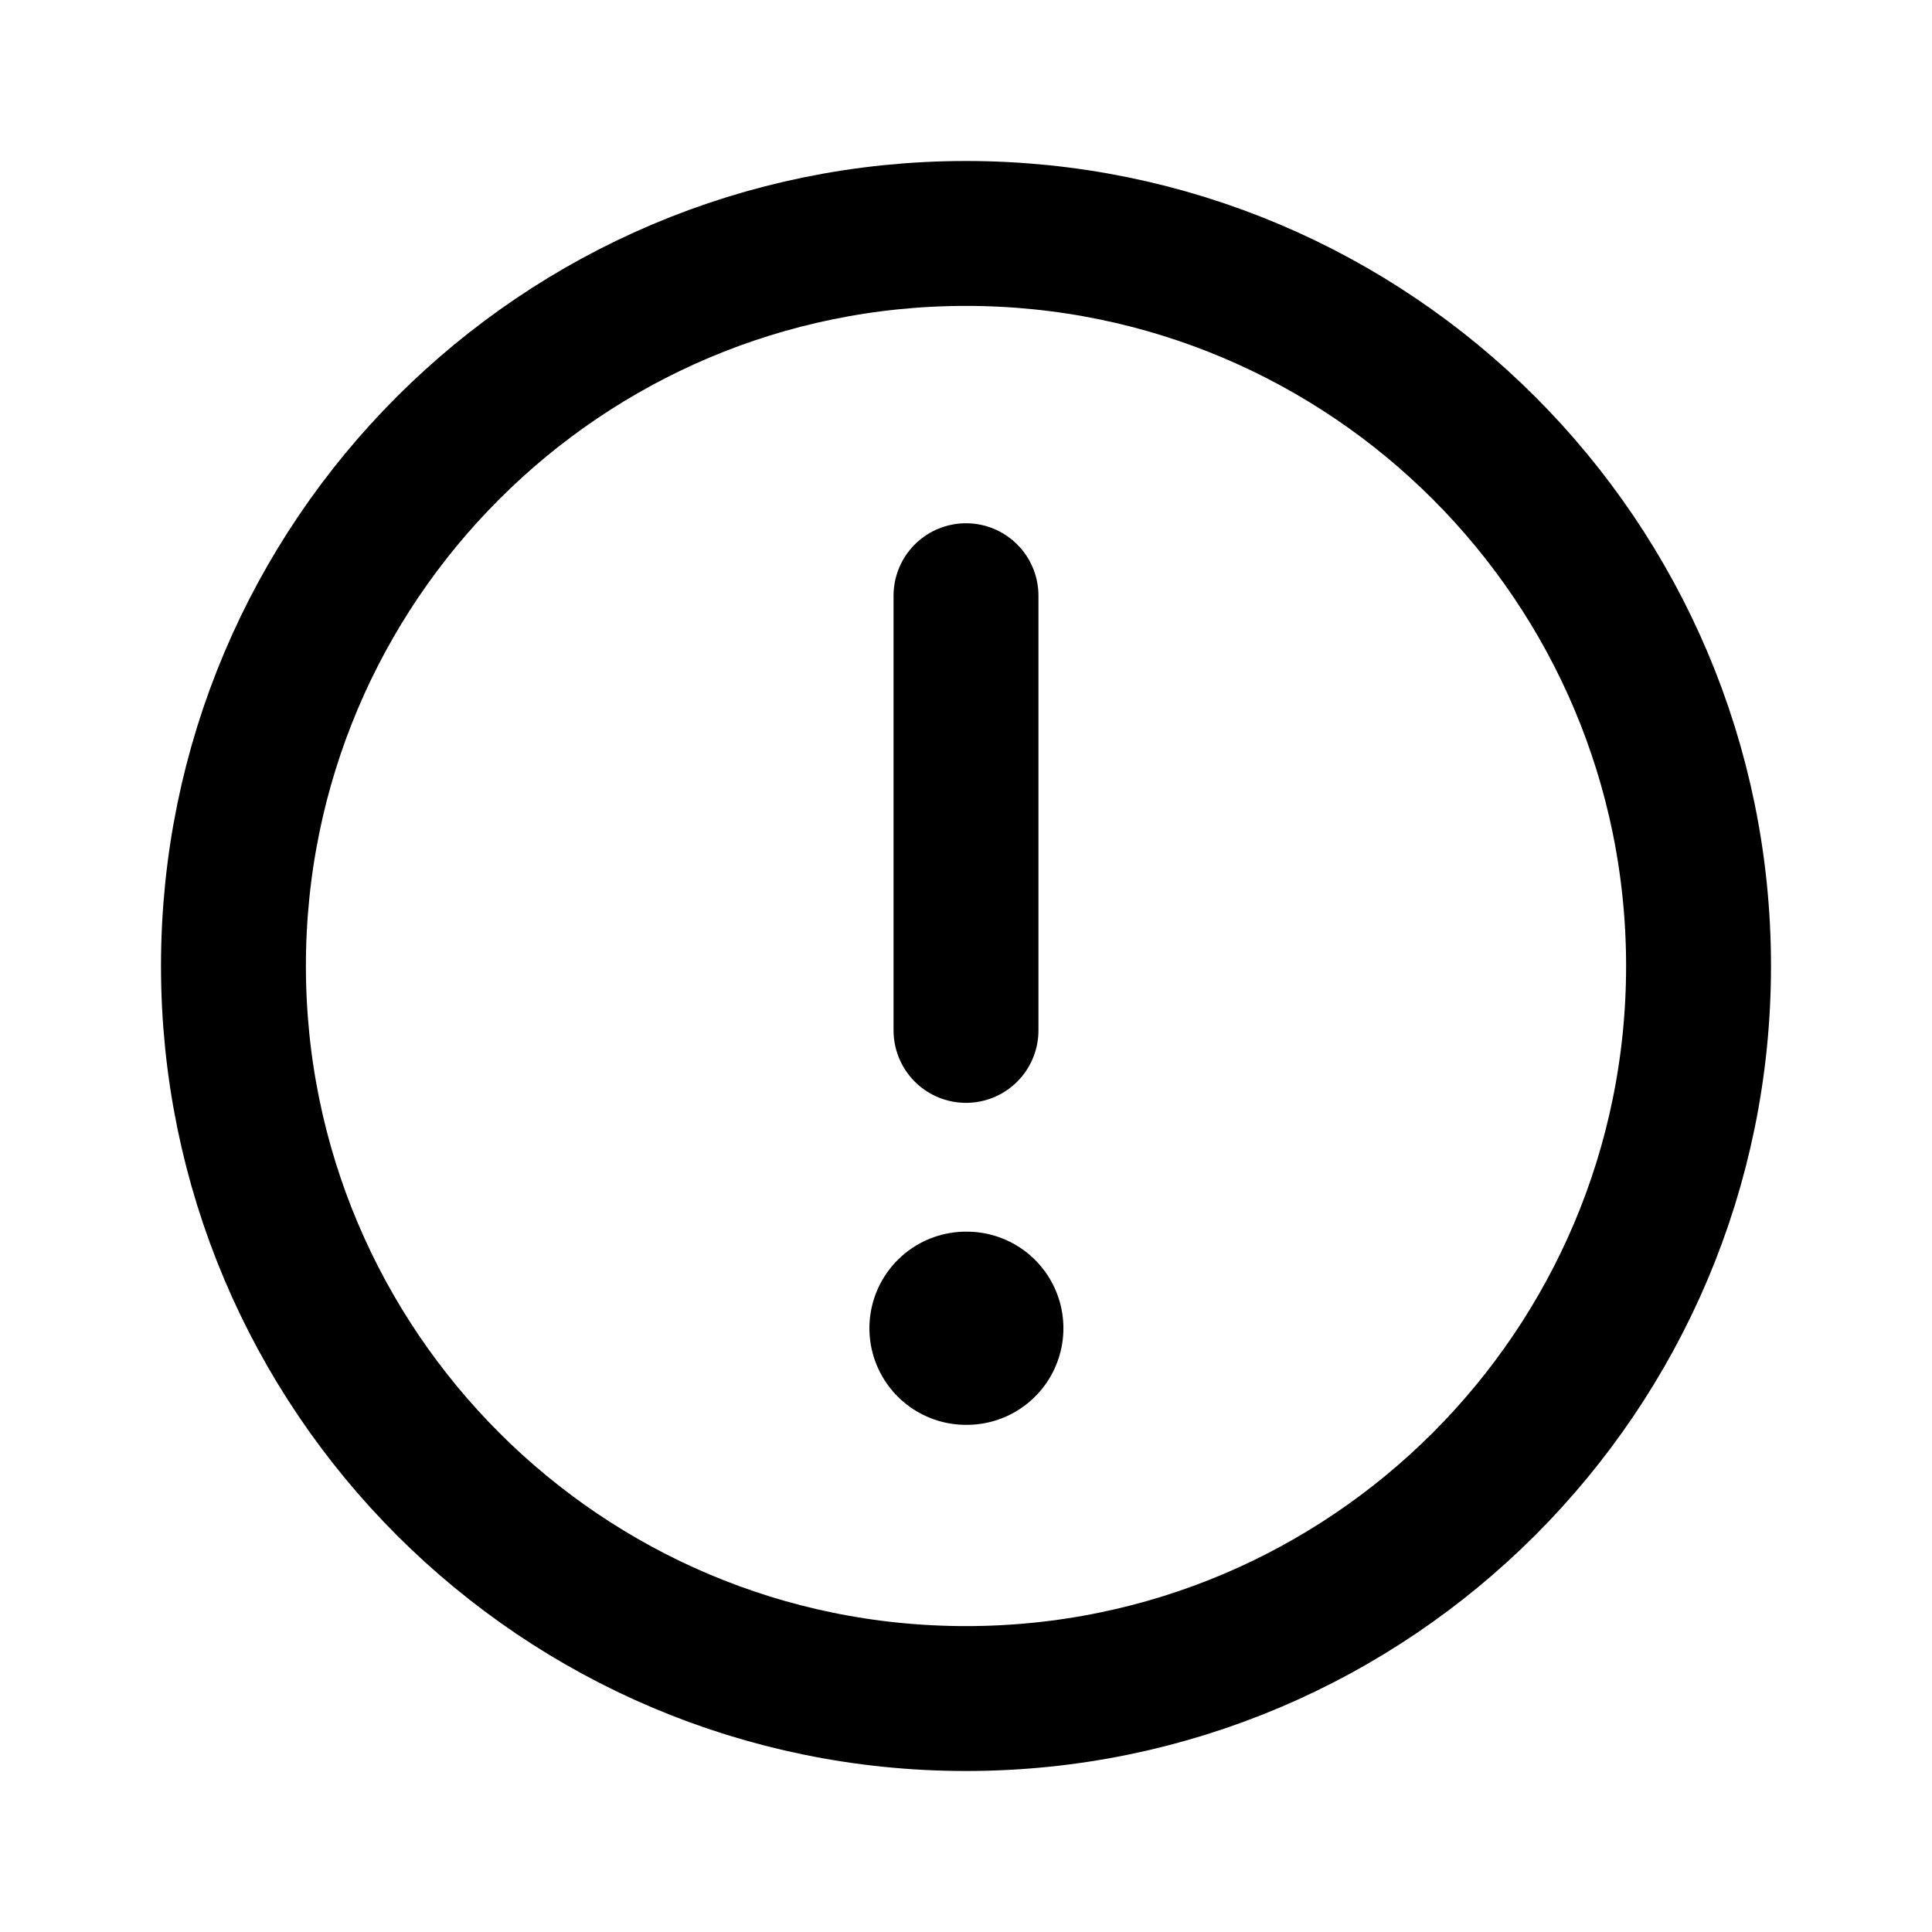
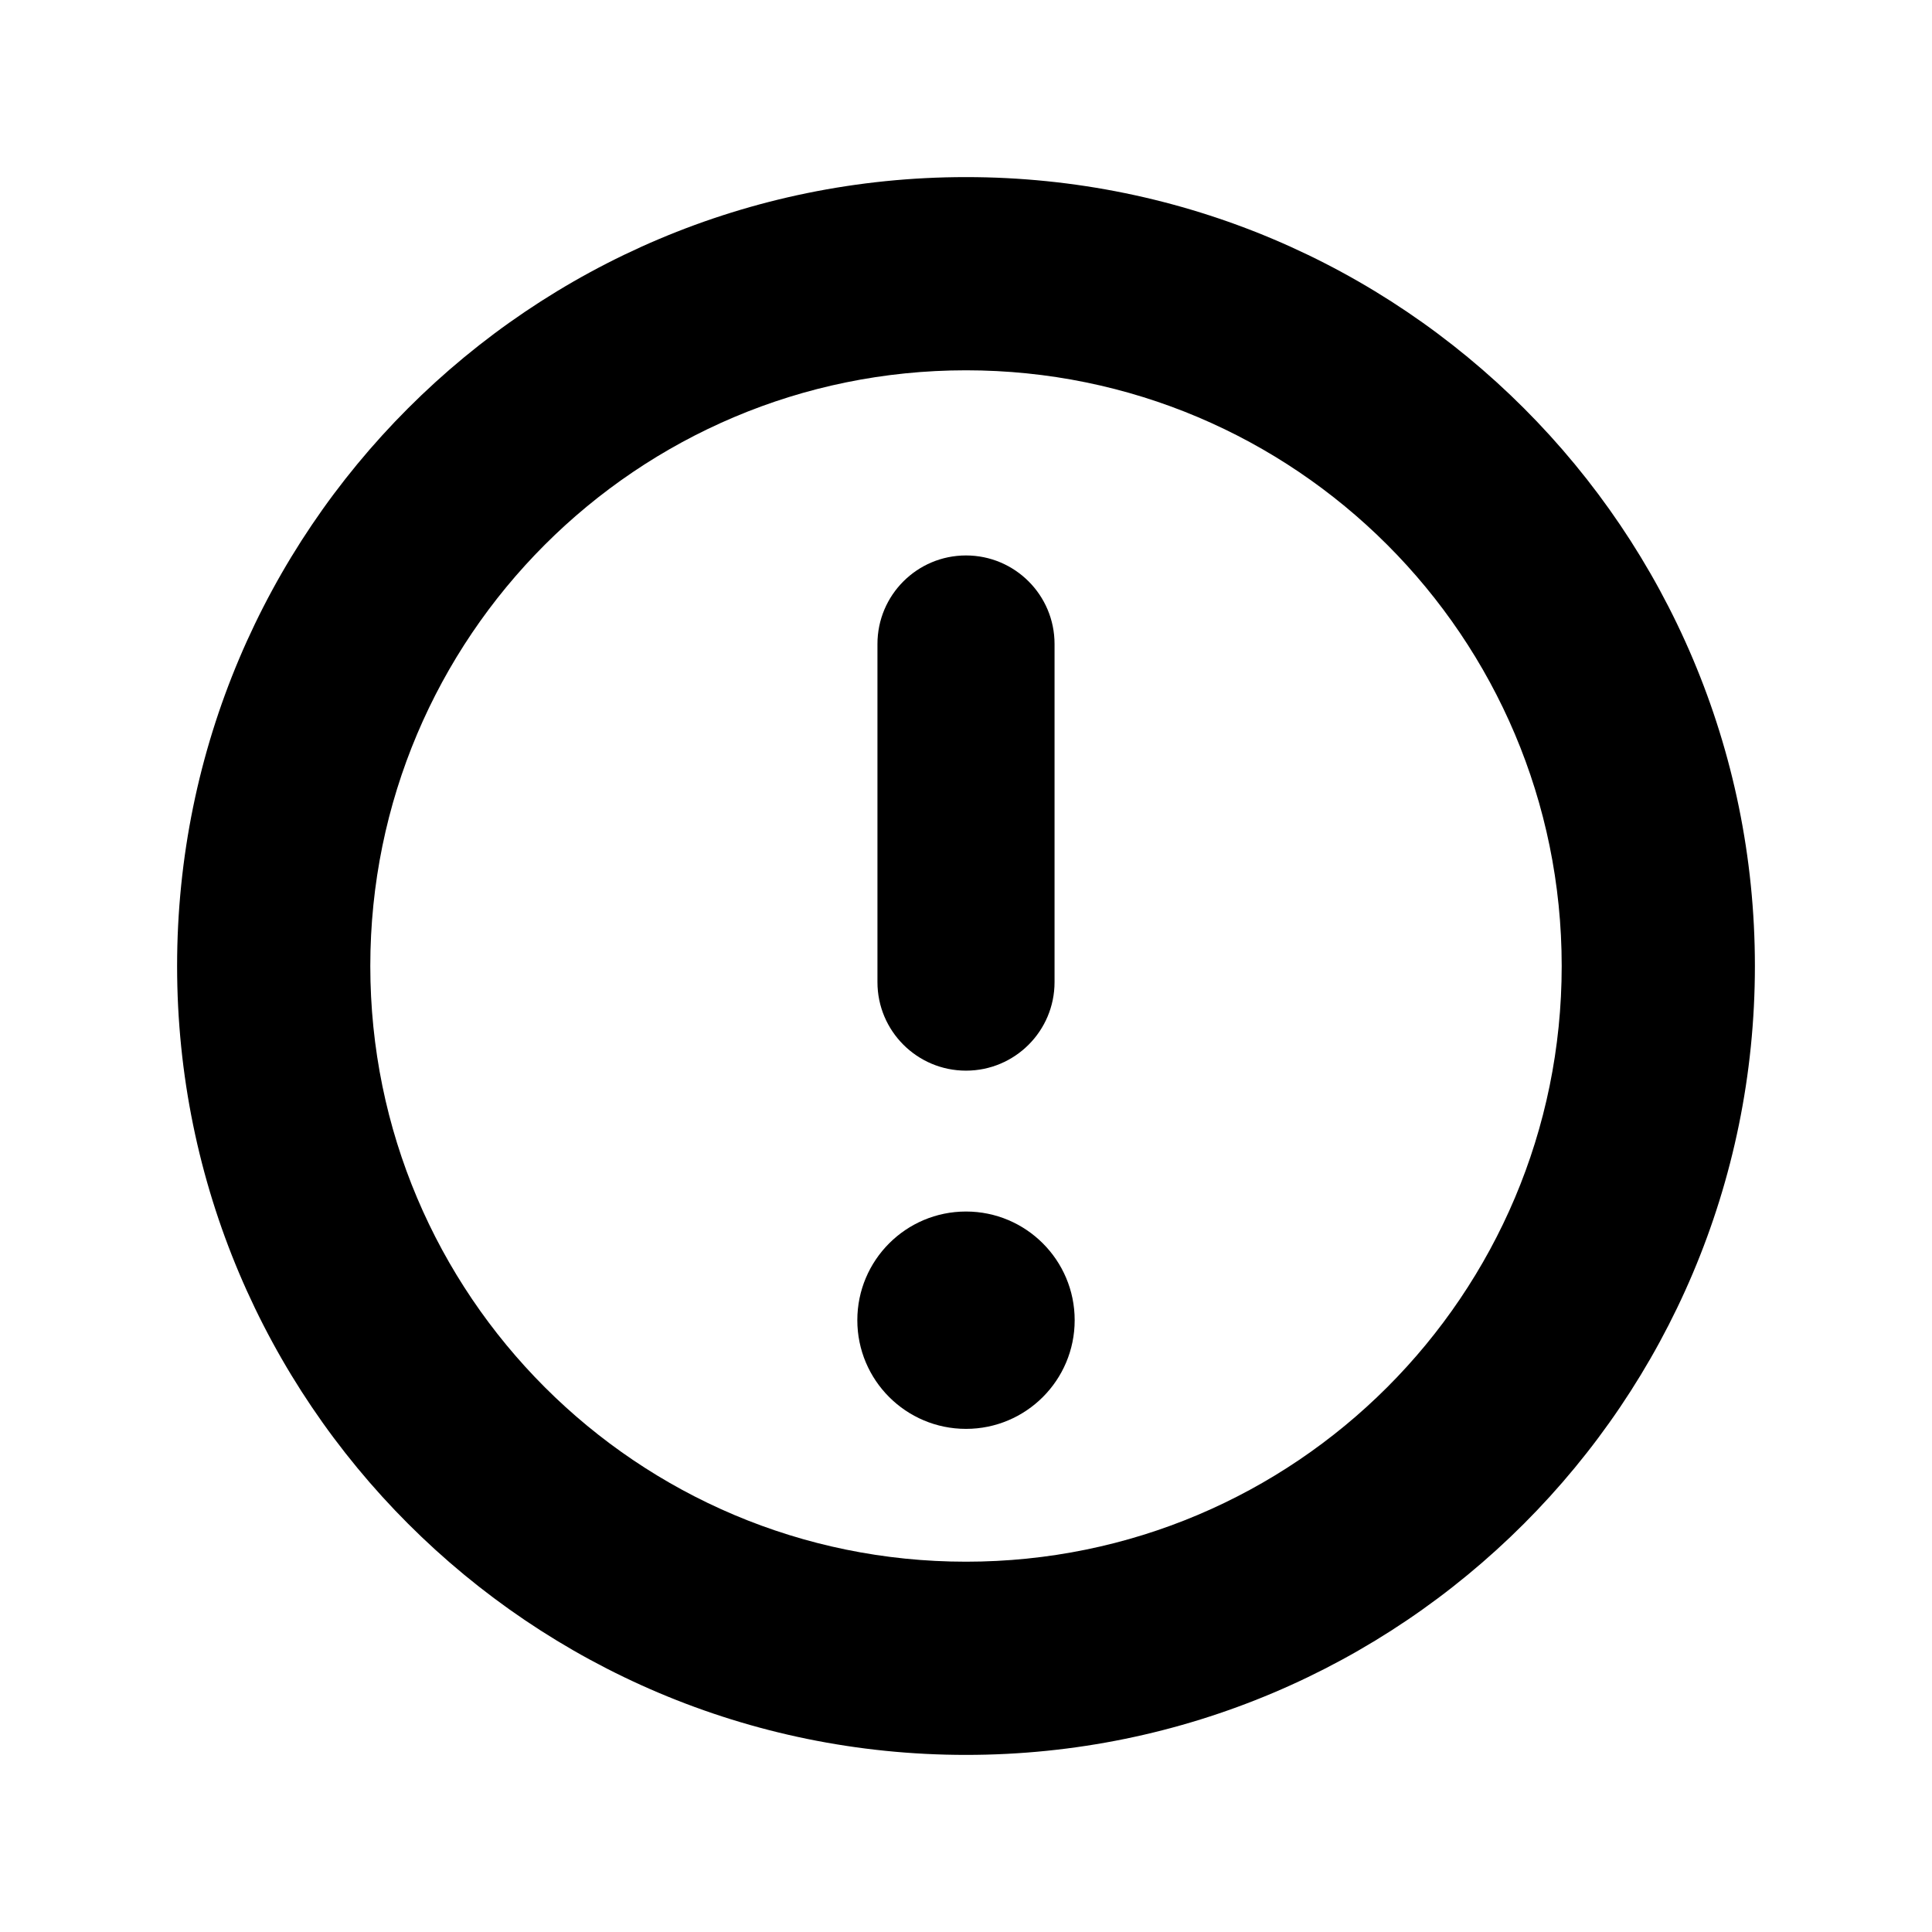
- <svg xmlns="http://www.w3.org/2000/svg" width="24" height="24" viewBox="0 0 24 24" fill="none" stroke="#000" stroke-width="1.8" stroke-linecap="round" stroke-linejoin="round">
-   <circle cx="12" cy="12" r="9.1" />
-   <path d="M12 7.4v5.4" />
-   <path d="M12 16.5h.01" stroke-width="2.4" />
+ <svg xmlns="http://www.w3.org/2000/svg" width="24" height="24" viewBox="0 0 24 24" fill="#000" fill-rule="evenodd">
+   <path d="M12 2.2a9.8 9.8 0 1 0 0 19.6 9.8 9.8 0 0 0 0-19.6Zm0 2.4a7.4 7.4 0 1 1 0 14.8 7.4 7.4 0 0 1 0-14.8Z" />
+   <rect x="10.9" y="6.9" width="2.2" height="6.4" rx="1.1" />
+   <circle cx="12" cy="16.4" r="1.35" />
</svg>
